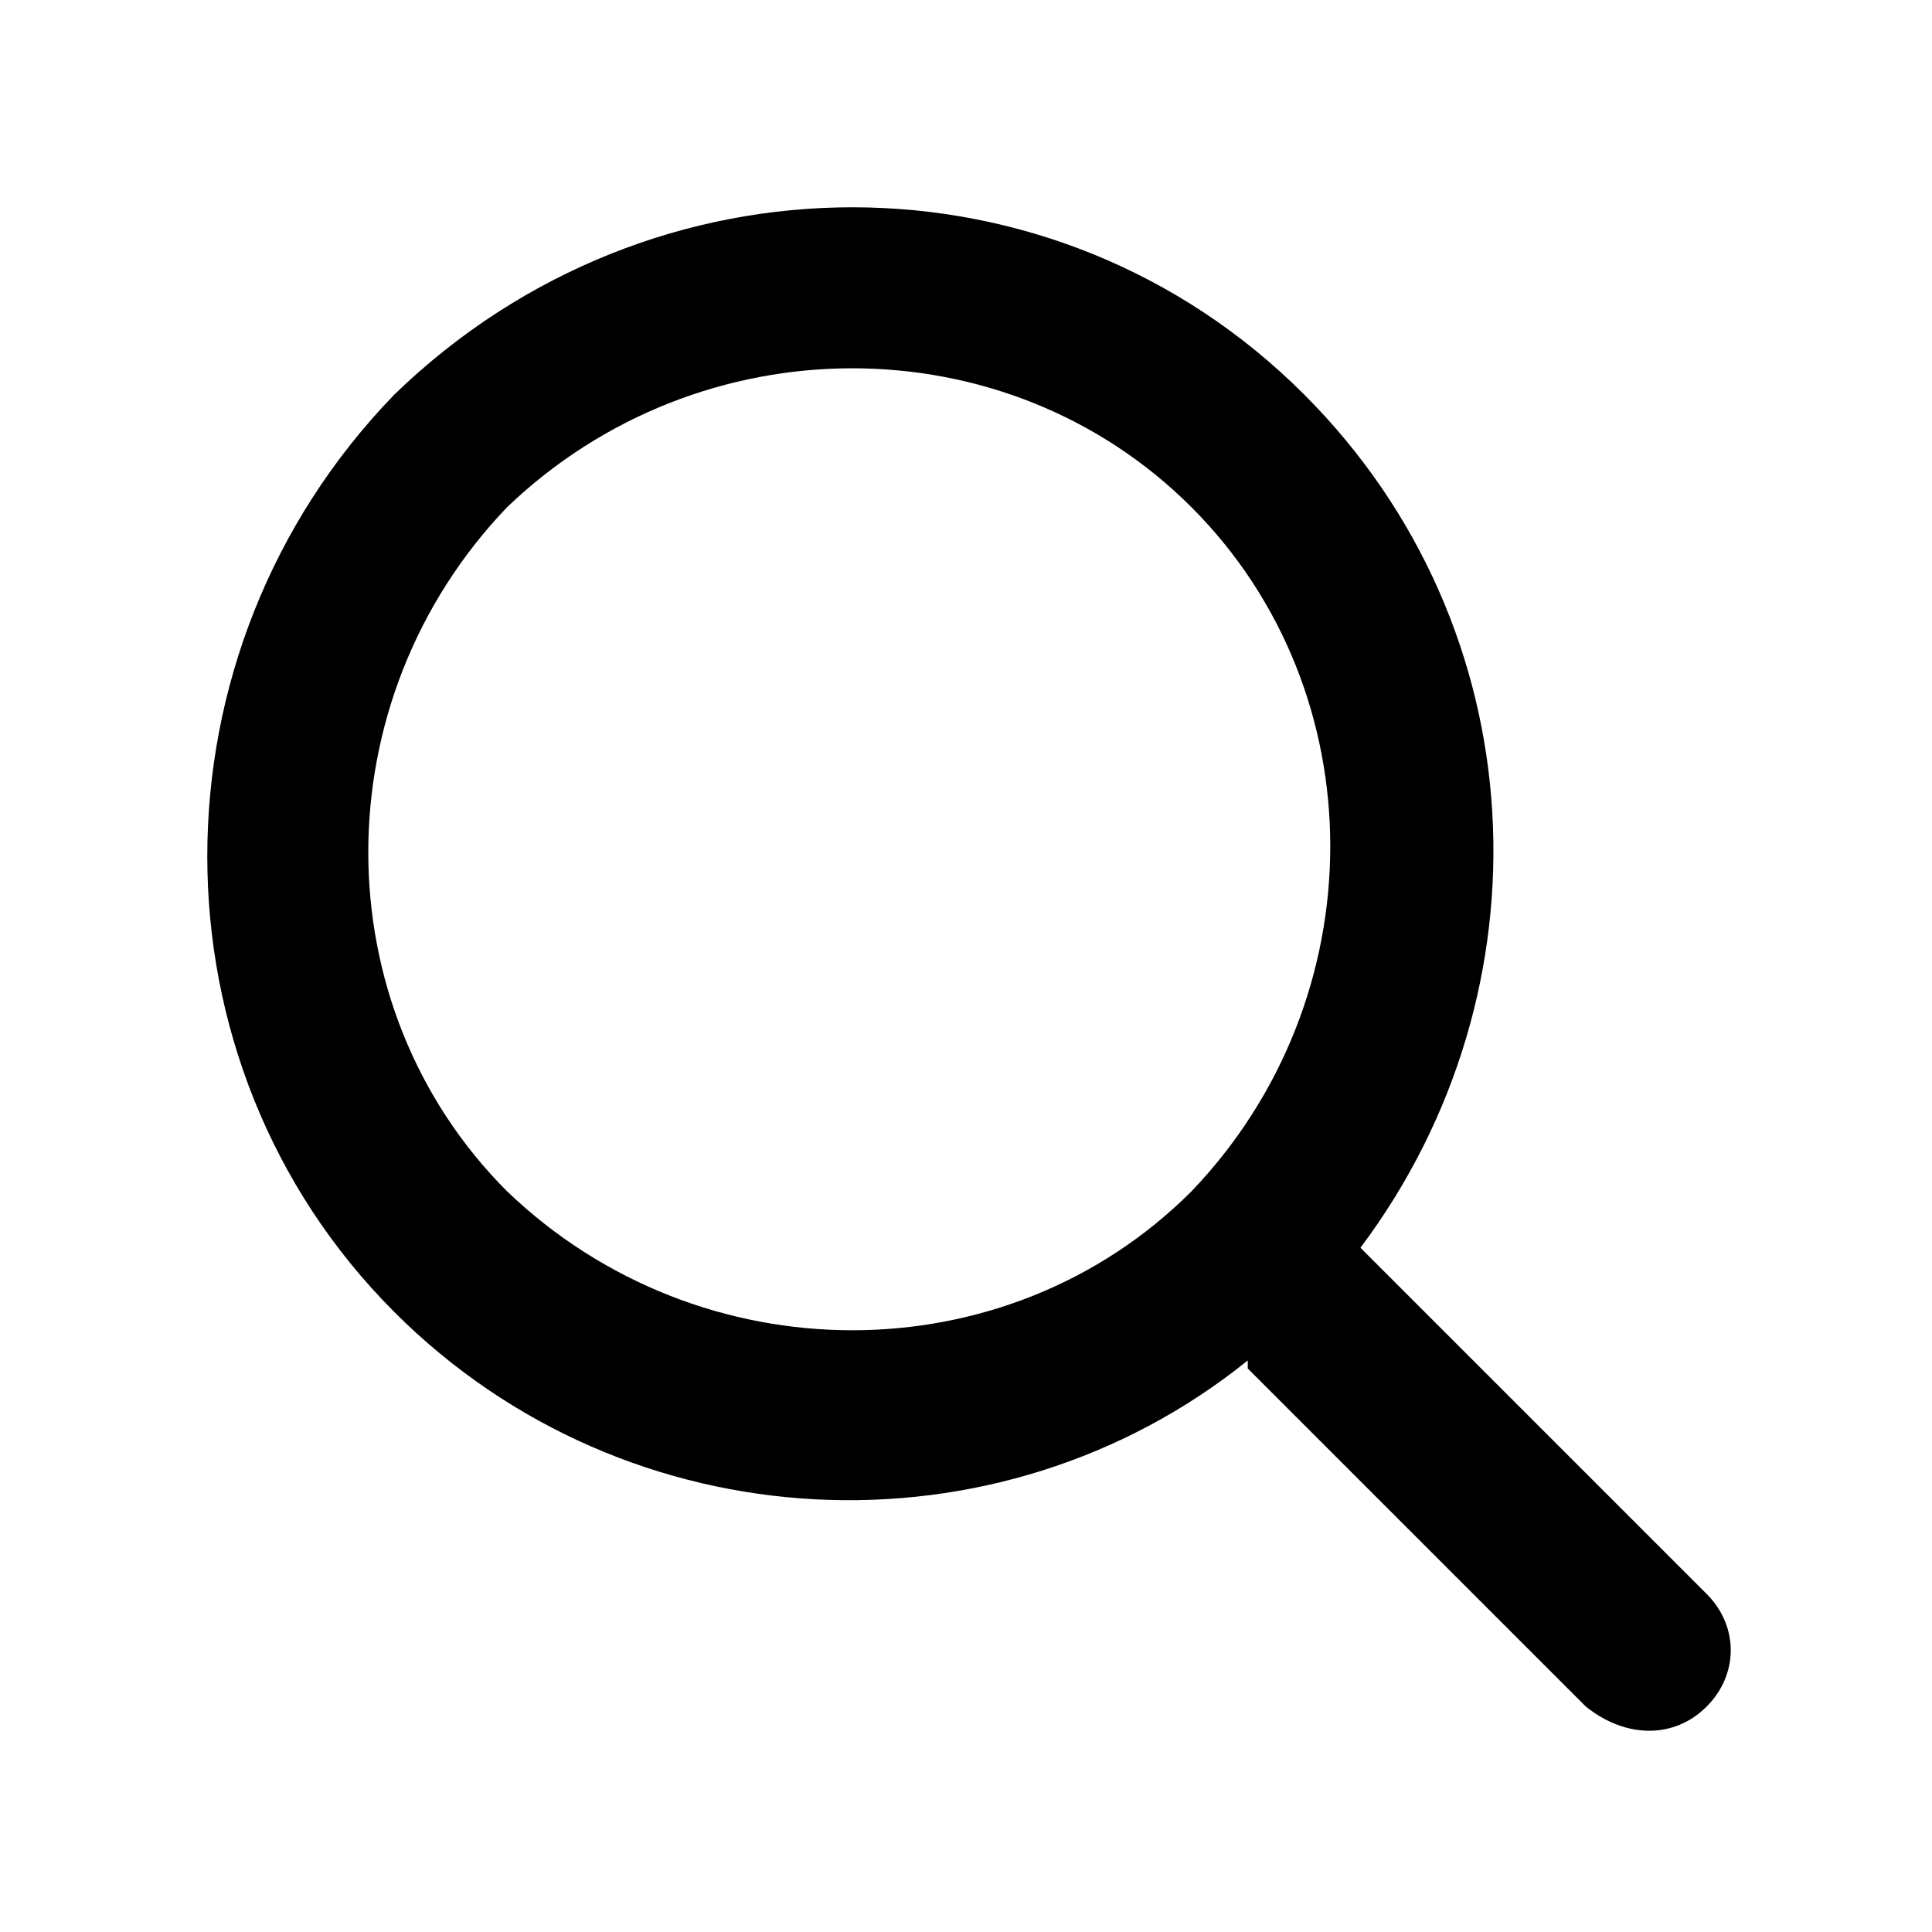
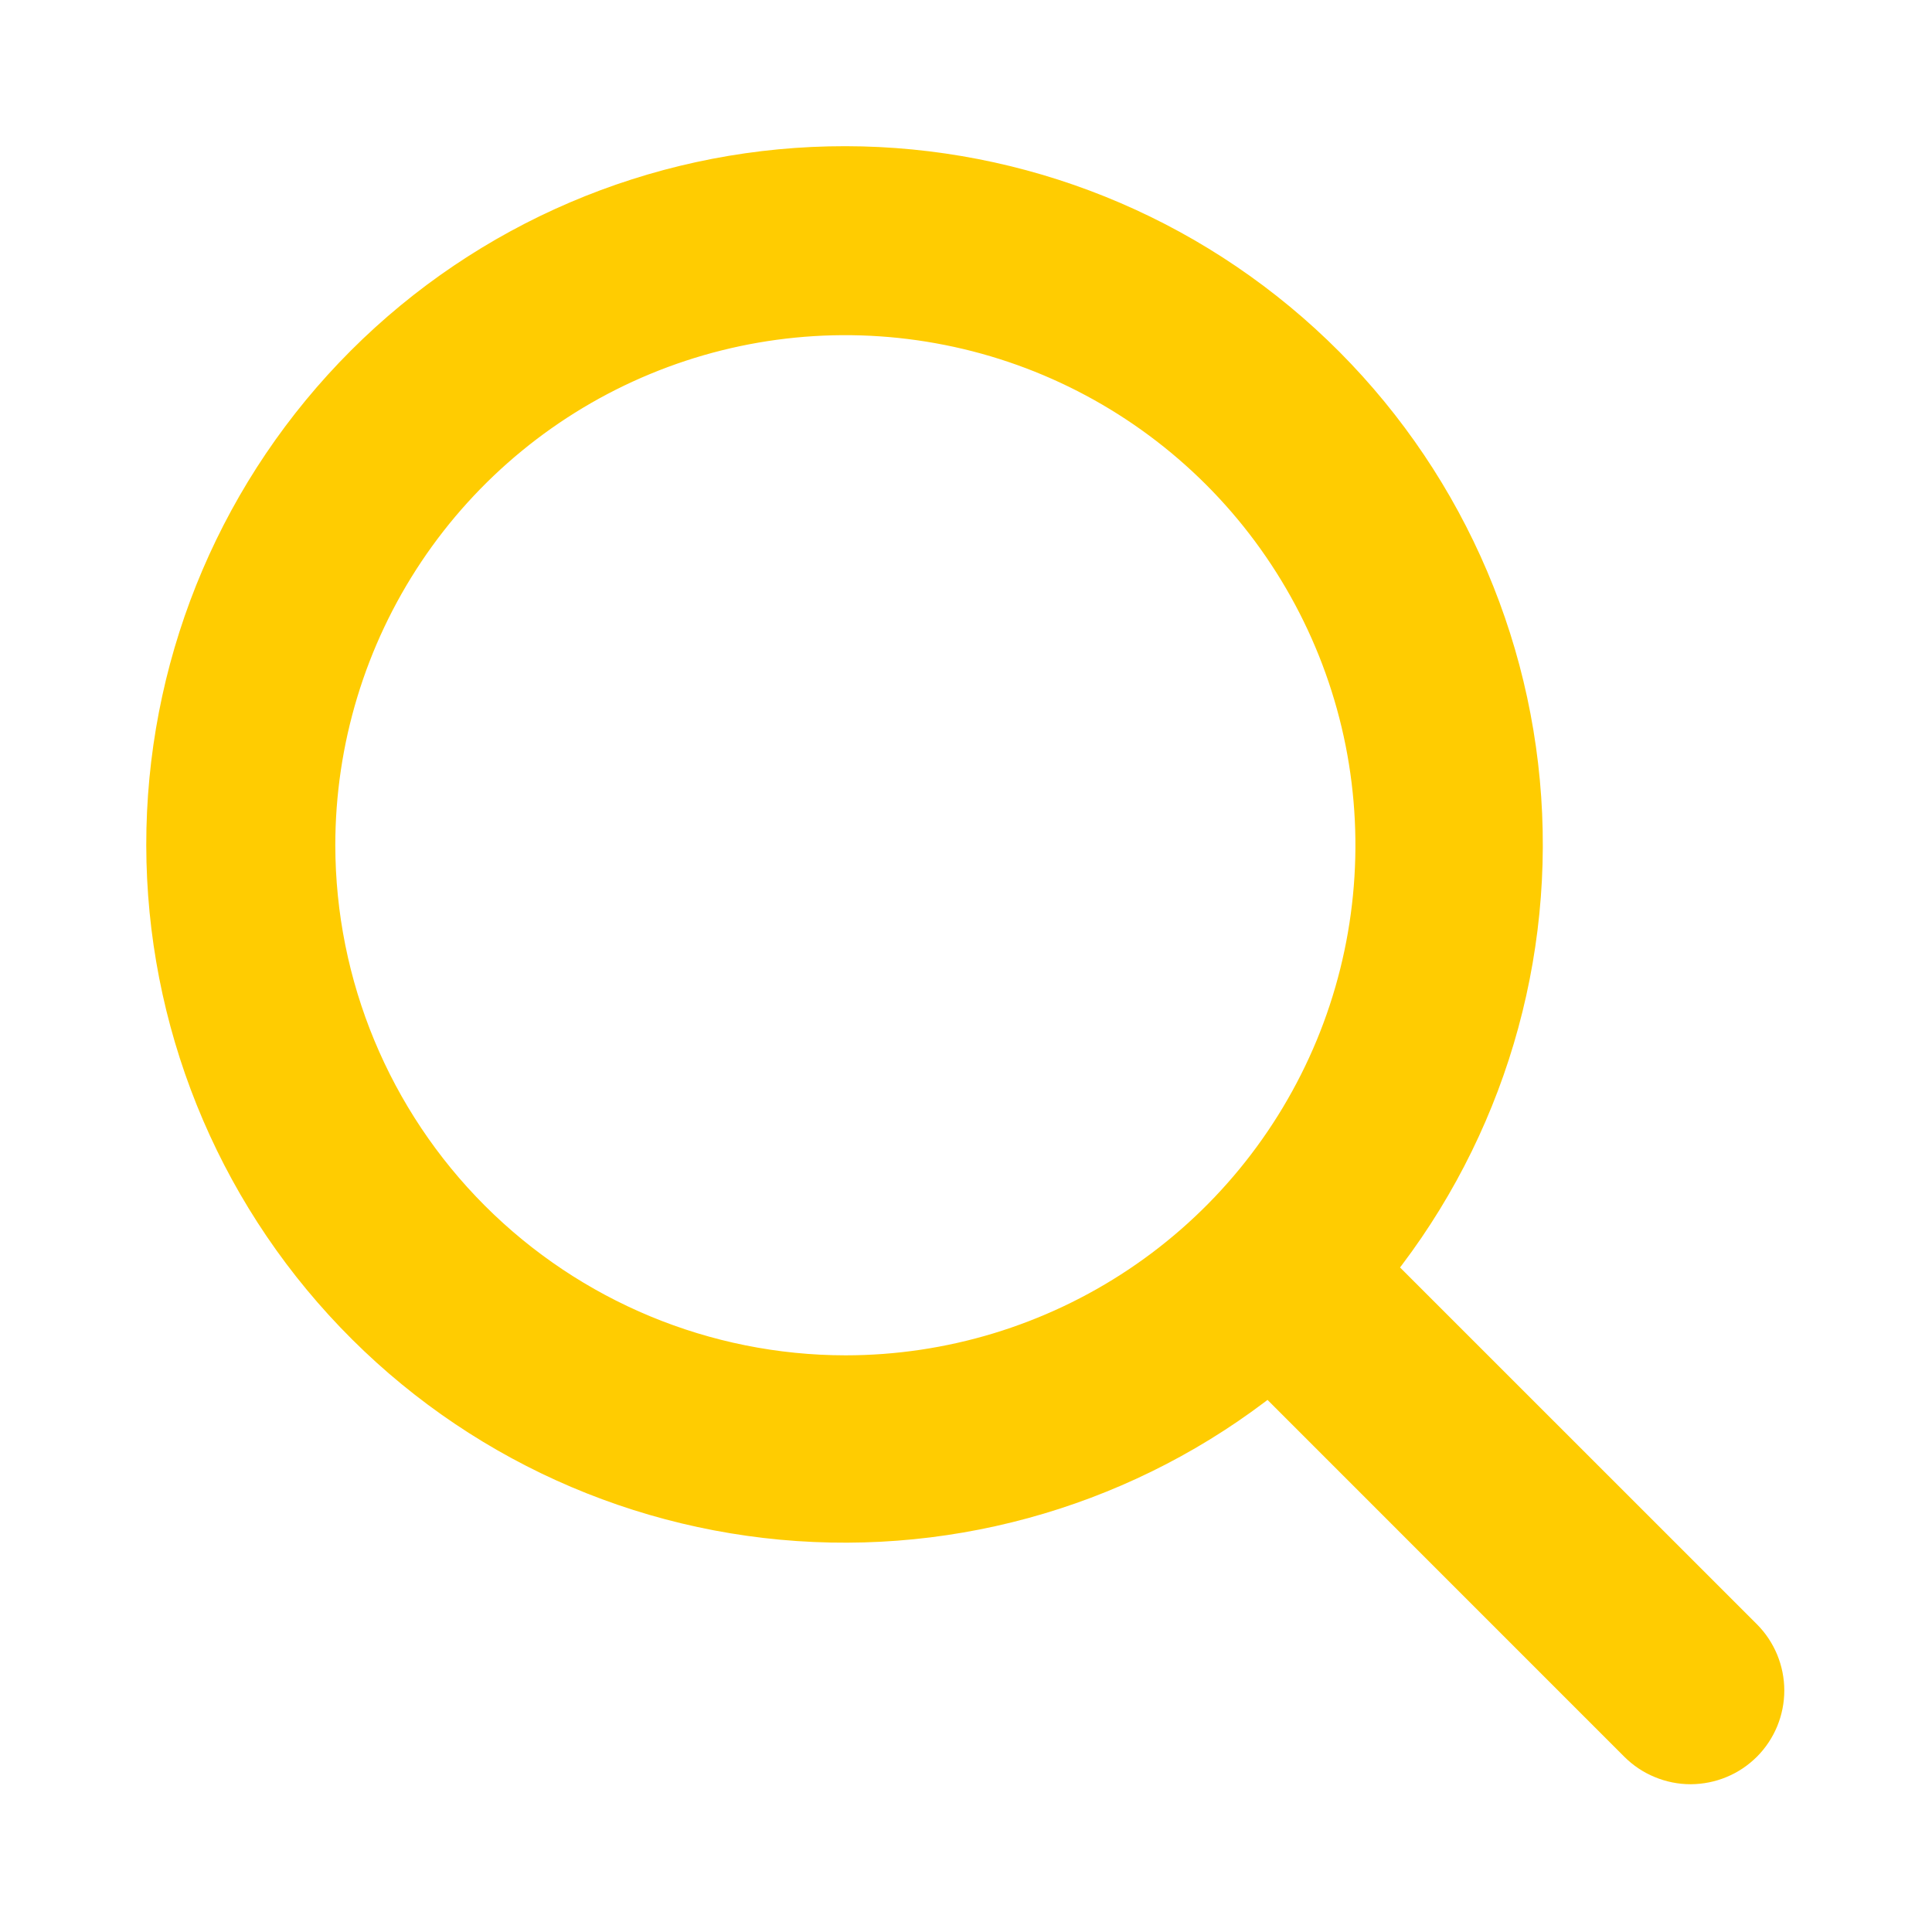
- <svg xmlns="http://www.w3.org/2000/svg" viewBox="0 0 24 24" width="24" height="24">
-   <path d="M16.9,15.5c2.4-3.2,2.2-7.7-0.7-10.6c-3.1-3.1-8.1-3.1-11.3,0c-3.1,3.2-3.1,8.3,0,11.4     c2.9,2.9,7.5,3.1,10.6,0.6c0,0.1,0,0.1,0,0.1l4.2,4.2c0.5,0.4,1.1,0.4,1.5,0c0.4-0.4,0.4-1,0-1.4L16.9,15.5     C16.9,15.5,16.9,15.5,16.9,15.5L16.9,15.5z M14.8,6.3c2.3,2.3,2.3,6.1,0,8.5c-2.3,2.3-6.1,2.3-8.5,0C4,12.5,4,8.7,6.3,6.3     C8.7,4,12.5,4,14.8,6.3z" />
+ <svg xmlns="http://www.w3.org/2000/svg" width="29" height="29" viewBox="0 0 29 29" fill="none">
+   <g id="Frame">
+     <g id="Vector">
+       <path d="M12.45 2.697C15.018 2.638 17.509 3.572 19.406 5.304C21.303 7.036 22.46 9.433 22.635 11.995C22.81 14.558 21.99 17.089 20.346 19.063L26.018 24.734C26.102 24.818 26.168 24.918 26.214 25.028C26.259 25.138 26.283 25.256 26.283 25.375C26.283 25.494 26.259 25.612 26.214 25.722C26.168 25.832 26.102 25.932 26.018 26.016C25.933 26.1 25.834 26.167 25.724 26.212C25.614 26.258 25.496 26.281 25.377 26.282C25.258 26.282 25.139 26.258 25.029 26.212C24.919 26.167 24.819 26.1 24.735 26.016L19.064 20.344C17.091 21.988 14.56 22.808 11.997 22.633C9.434 22.458 7.038 21.302 5.306 19.404C3.574 17.508 2.64 15.016 2.698 12.448C2.757 9.88 3.803 7.434 5.619 5.617C7.435 3.801 9.882 2.755 12.45 2.697ZM14.28 4.688C12.698 4.373 11.058 4.534 9.567 5.152C8.077 5.769 6.803 6.815 5.907 8.156C5.011 9.498 4.533 11.075 4.533 12.688C4.536 14.85 5.396 16.923 6.925 18.452C8.454 19.981 10.527 20.842 12.69 20.844C14.303 20.844 15.88 20.365 17.221 19.469C18.562 18.573 19.607 17.299 20.225 15.809C20.842 14.319 21.003 12.678 20.689 11.096C20.374 9.514 19.597 8.061 18.456 6.92C17.315 5.78 15.862 5.002 14.28 4.688Z" fill="#FFCC01" />
+       <path d="M12.45 2.697C15.018 2.638 17.509 3.572 19.406 5.304C21.303 7.036 22.46 9.433 22.635 11.995C22.81 14.558 21.99 17.089 20.346 19.063L26.018 24.734C26.102 24.818 26.168 24.918 26.214 25.028C26.259 25.138 26.283 25.256 26.283 25.375C26.283 25.494 26.259 25.612 26.214 25.722C26.168 25.832 26.102 25.932 26.018 26.016C25.933 26.1 25.834 26.167 25.724 26.212C25.614 26.258 25.496 26.281 25.377 26.282C25.258 26.282 25.139 26.258 25.029 26.212C24.919 26.167 24.819 26.1 24.735 26.016L19.064 20.344C17.091 21.988 14.56 22.808 11.997 22.633C9.434 22.458 7.038 21.302 5.306 19.404C3.574 17.508 2.64 15.016 2.698 12.448C2.757 9.88 3.803 7.434 5.619 5.617C7.435 3.801 9.882 2.755 12.45 2.697ZM14.28 4.688C12.698 4.373 11.058 4.534 9.567 5.152C8.077 5.769 6.803 6.815 5.907 8.156C5.011 9.498 4.533 11.075 4.533 12.688C4.536 14.85 5.396 16.923 6.925 18.452C8.454 19.981 10.527 20.842 12.69 20.844C14.303 20.844 15.88 20.365 17.221 19.469C18.562 18.573 19.607 17.299 20.225 15.809C20.842 14.319 21.003 12.678 20.689 11.096C20.374 9.514 19.597 8.061 18.456 6.92C17.315 5.78 15.862 5.002 14.28 4.688Z" stroke="#FFCC01" />
+     </g>
+   </g>
</svg>
